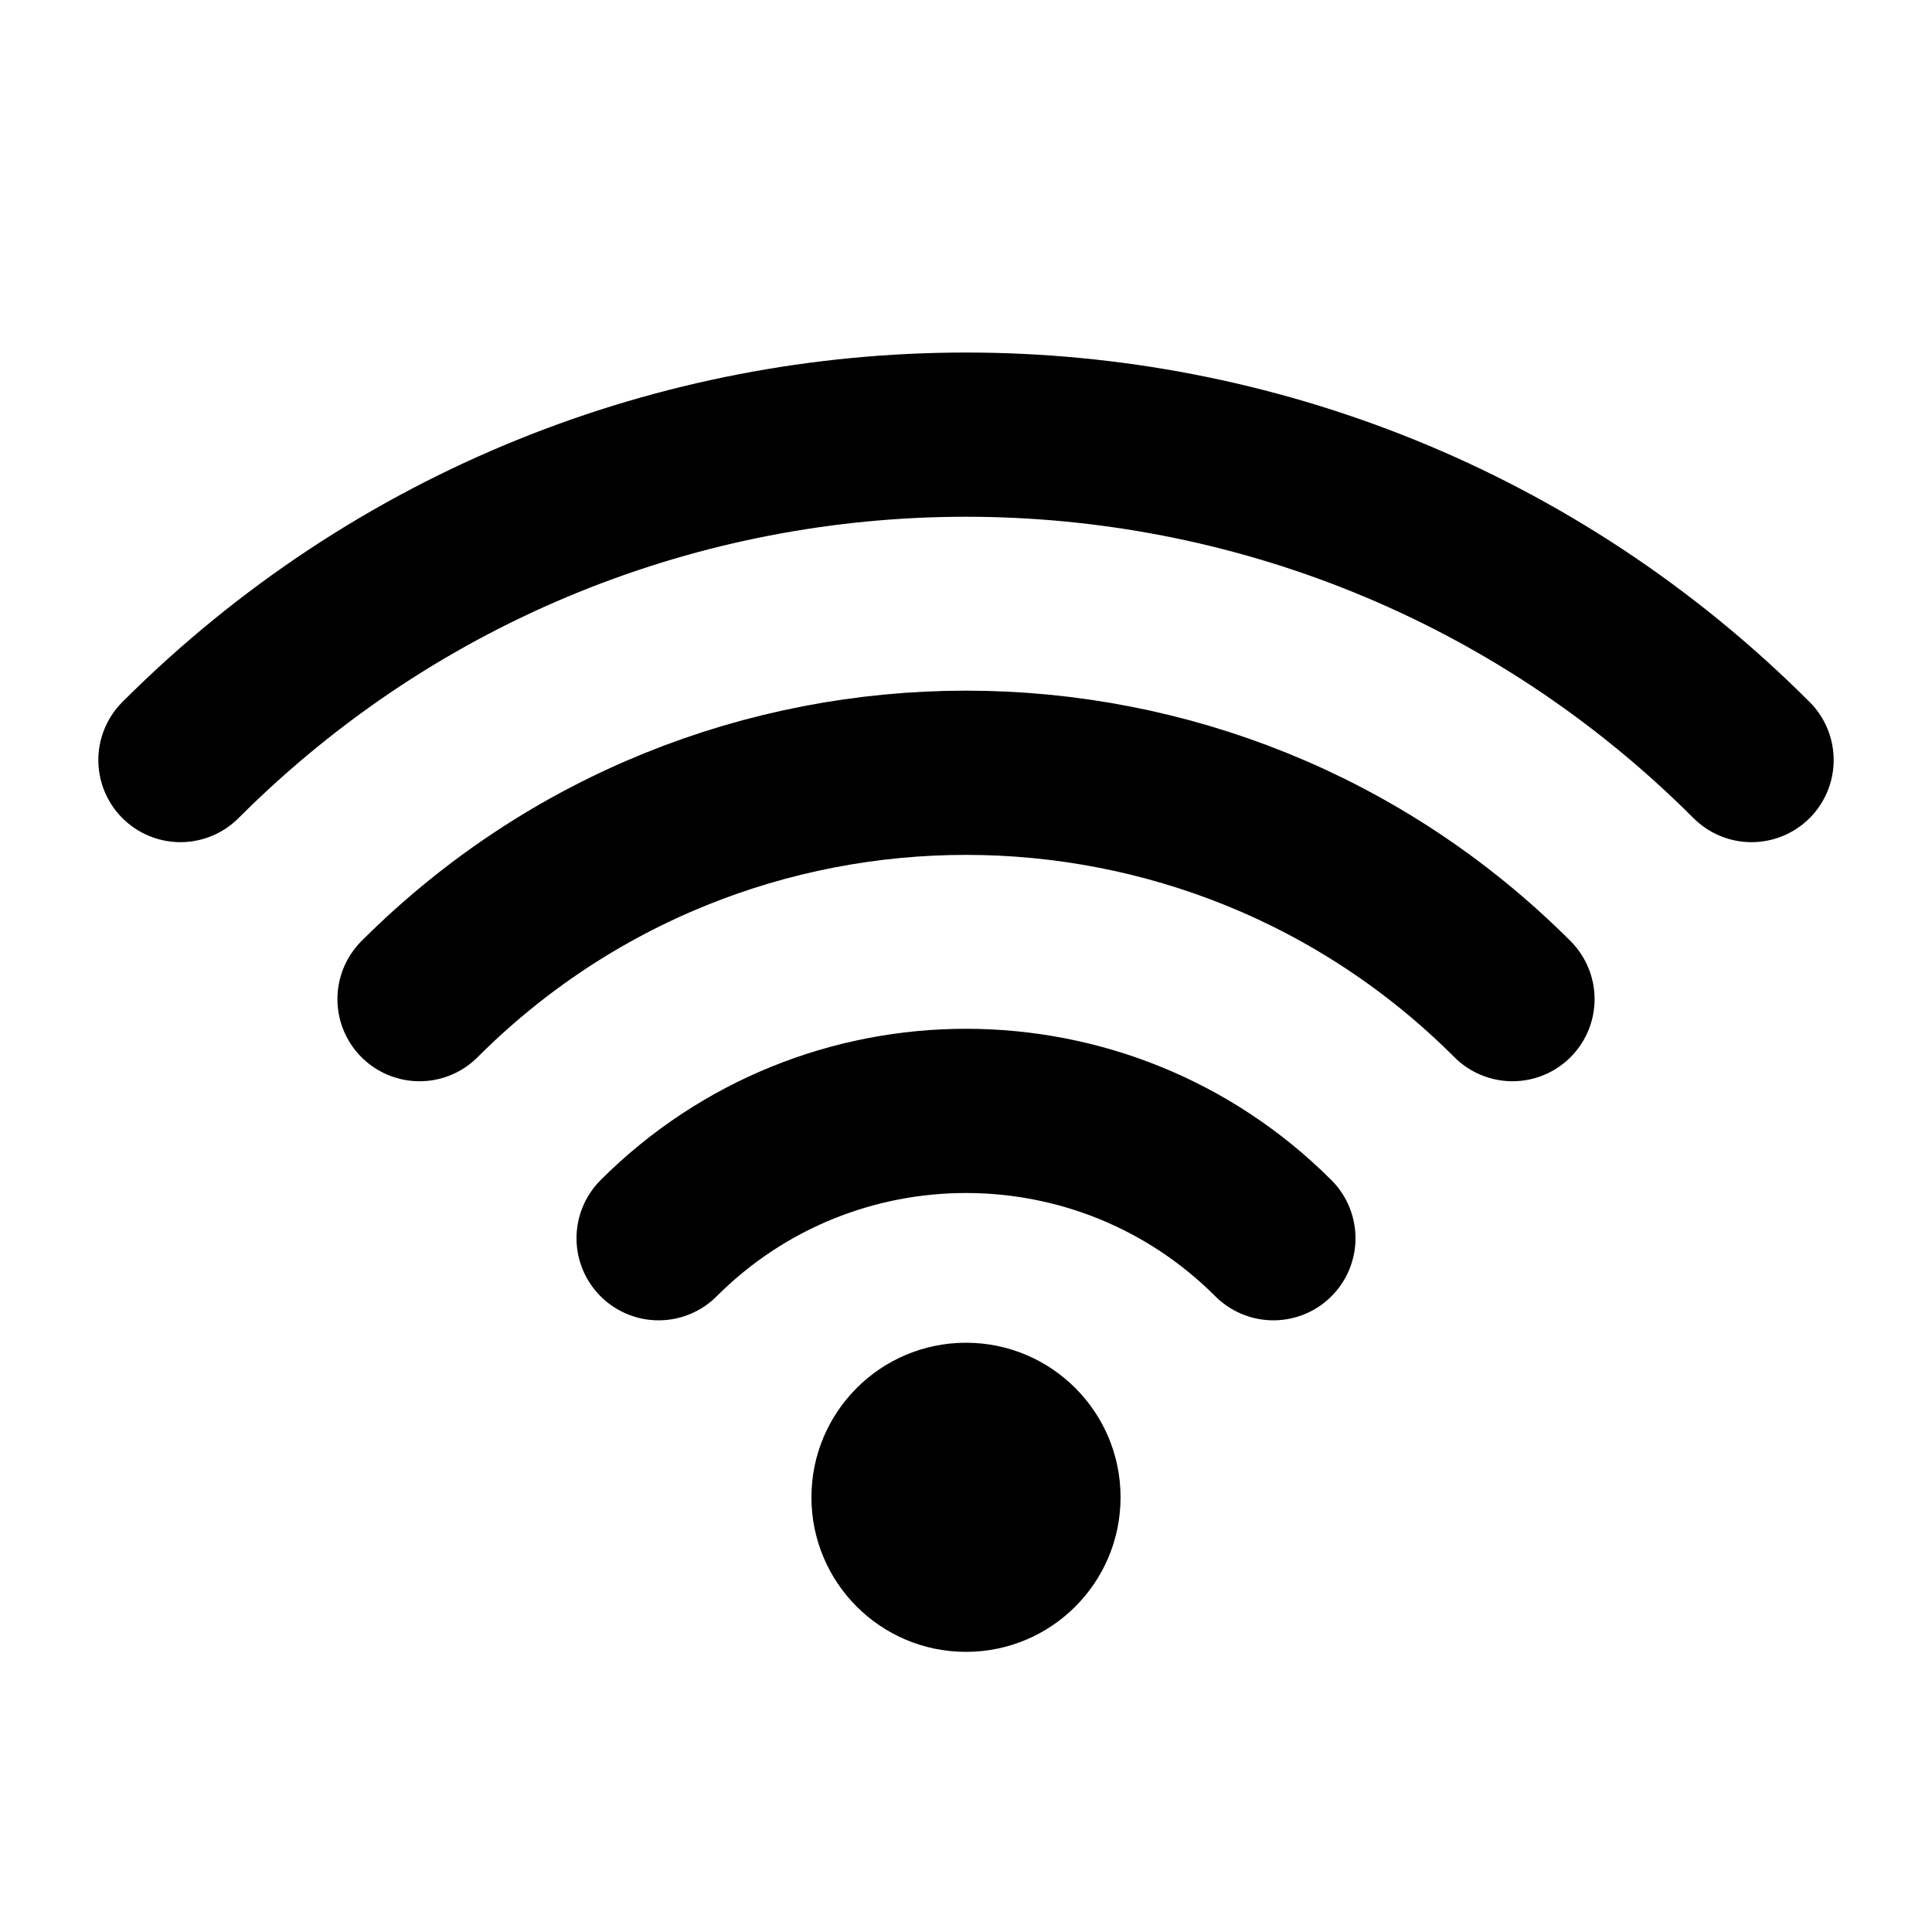
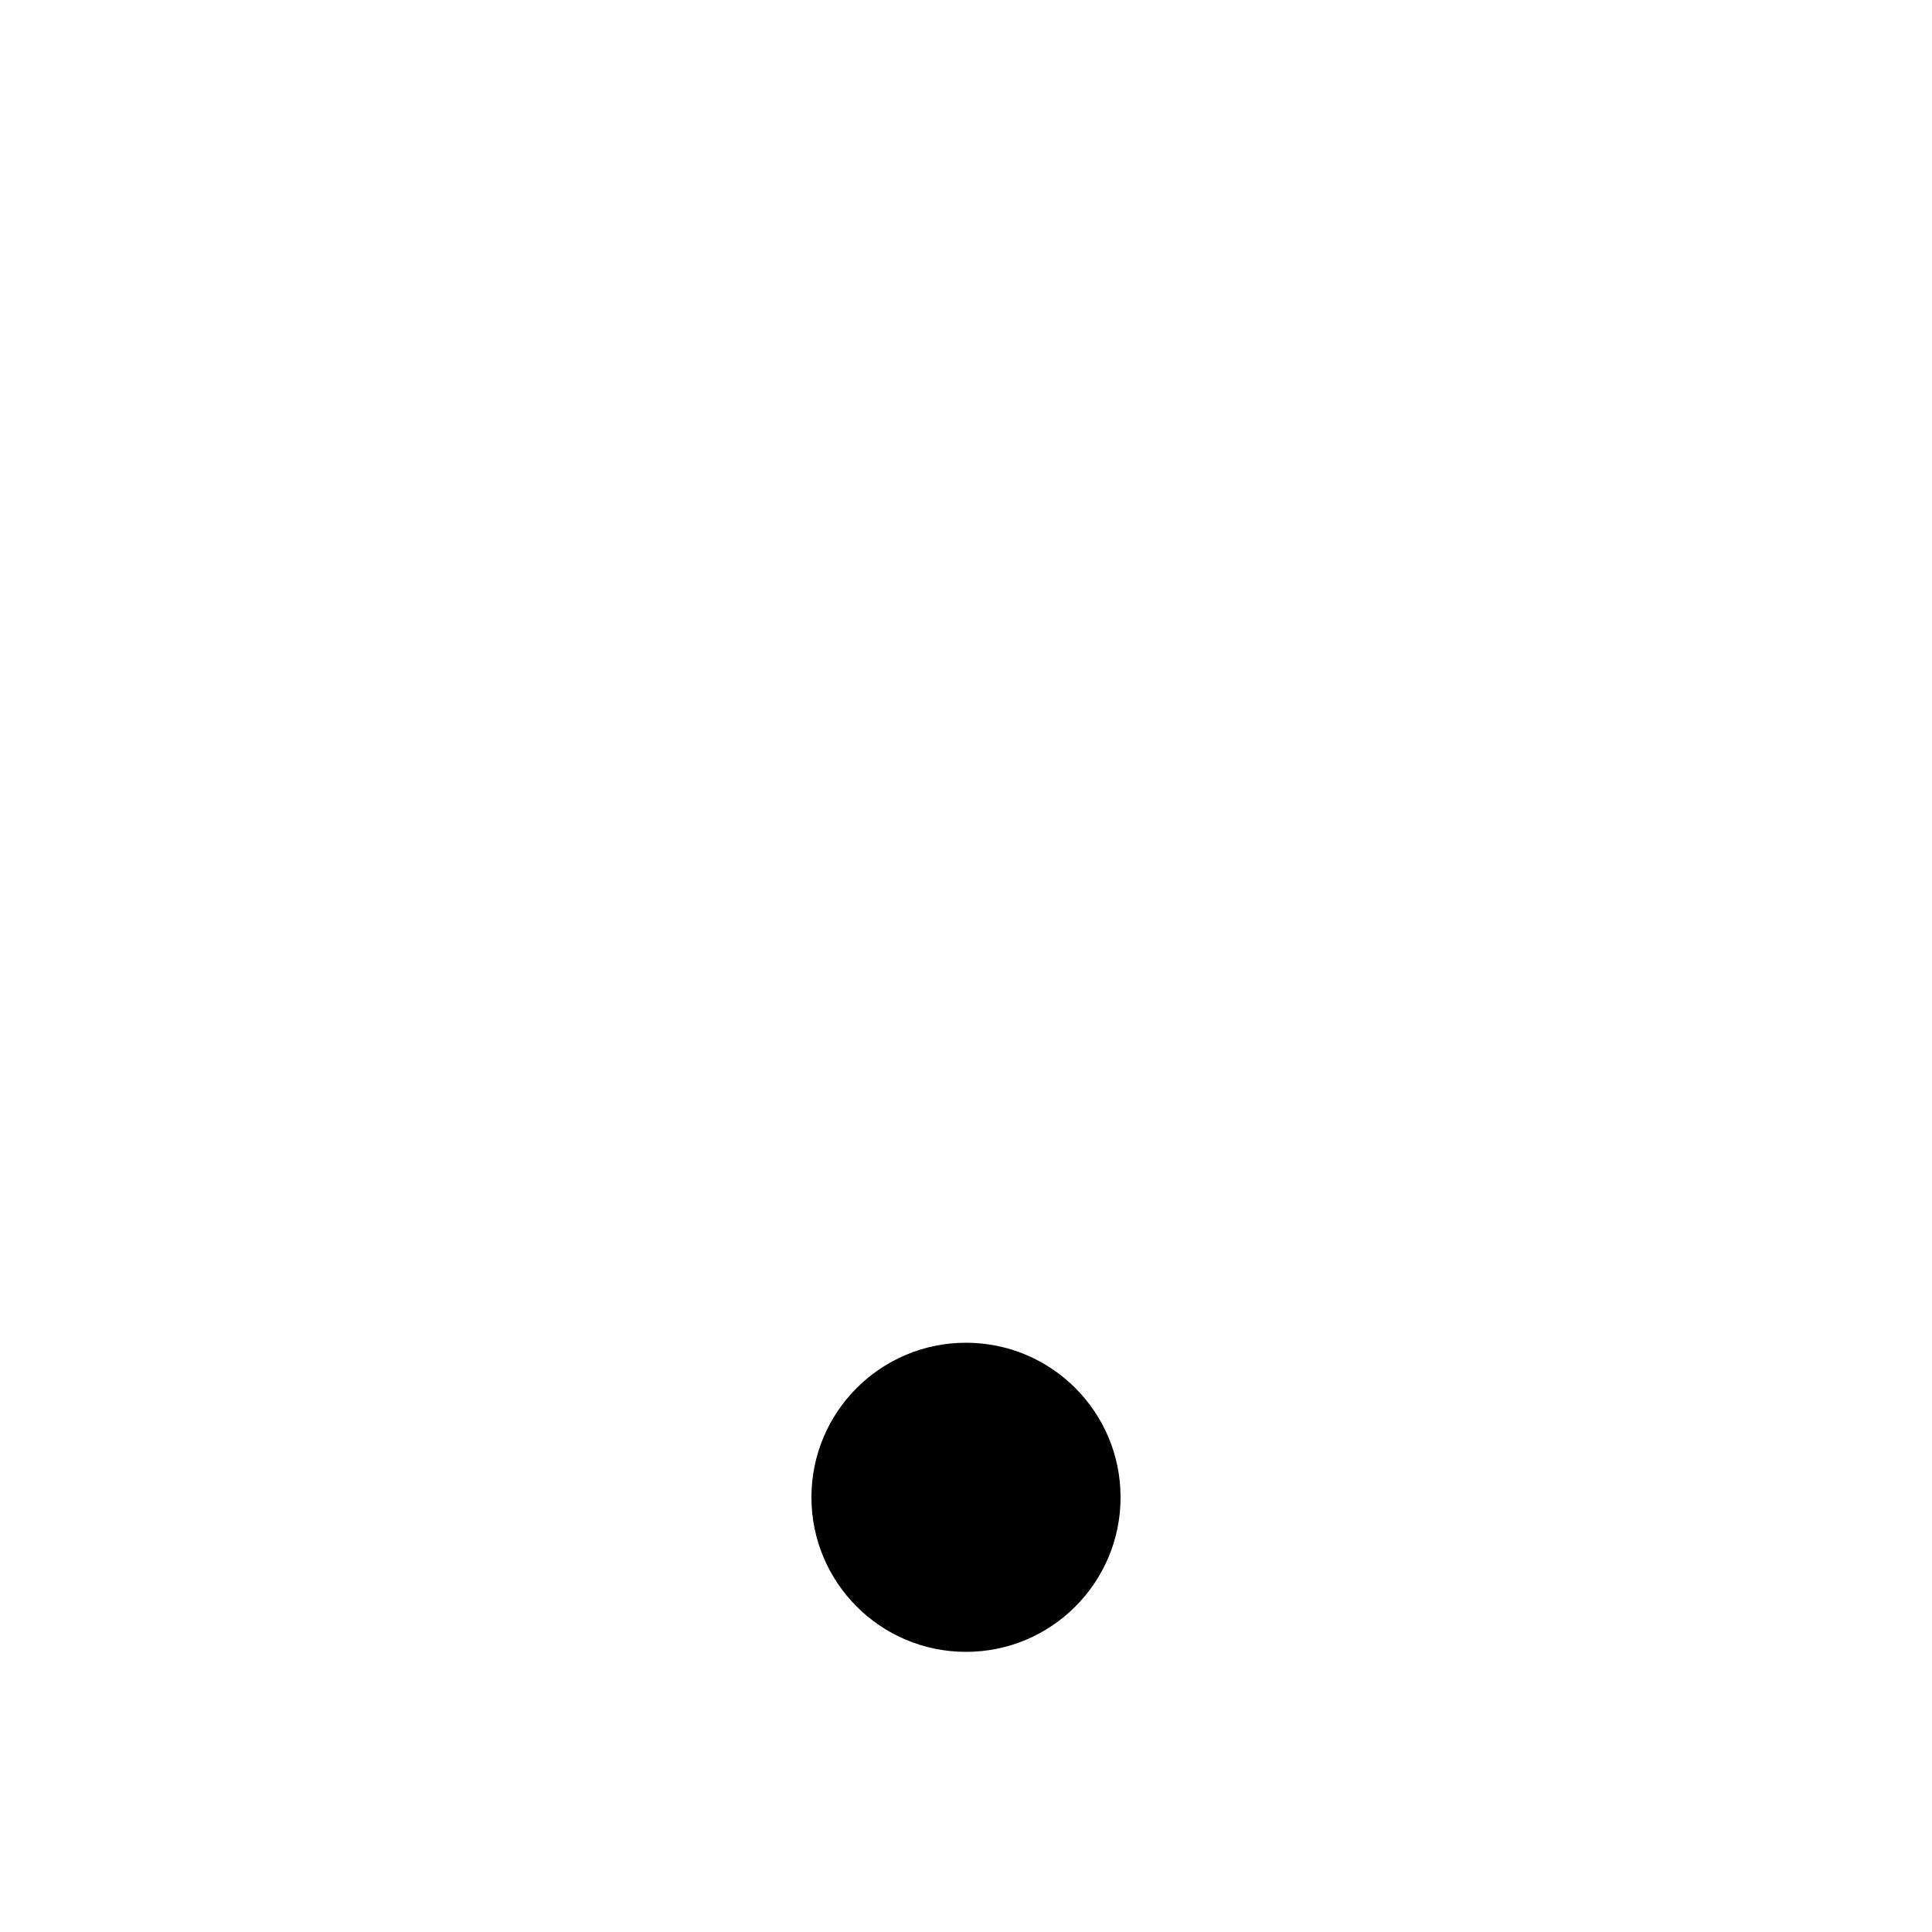
<svg xmlns="http://www.w3.org/2000/svg" width="20" height="20" viewBox="0 0 20 20" fill="none" stroke="currentColor" stroke-width="1.7" stroke-linecap="round">
  <circle cx="10" cy="15.5" r="1.6" fill="currentColor" stroke="none" />
-   <path d="M6.818 12.818A4.5 4.5 0 0 1 13.182 12.818M4.343 10.343A8 8 0 0 1 15.657 10.343M1.868 7.868A11.5 11.5 0 0 1 18.132 7.868" />
</svg>
